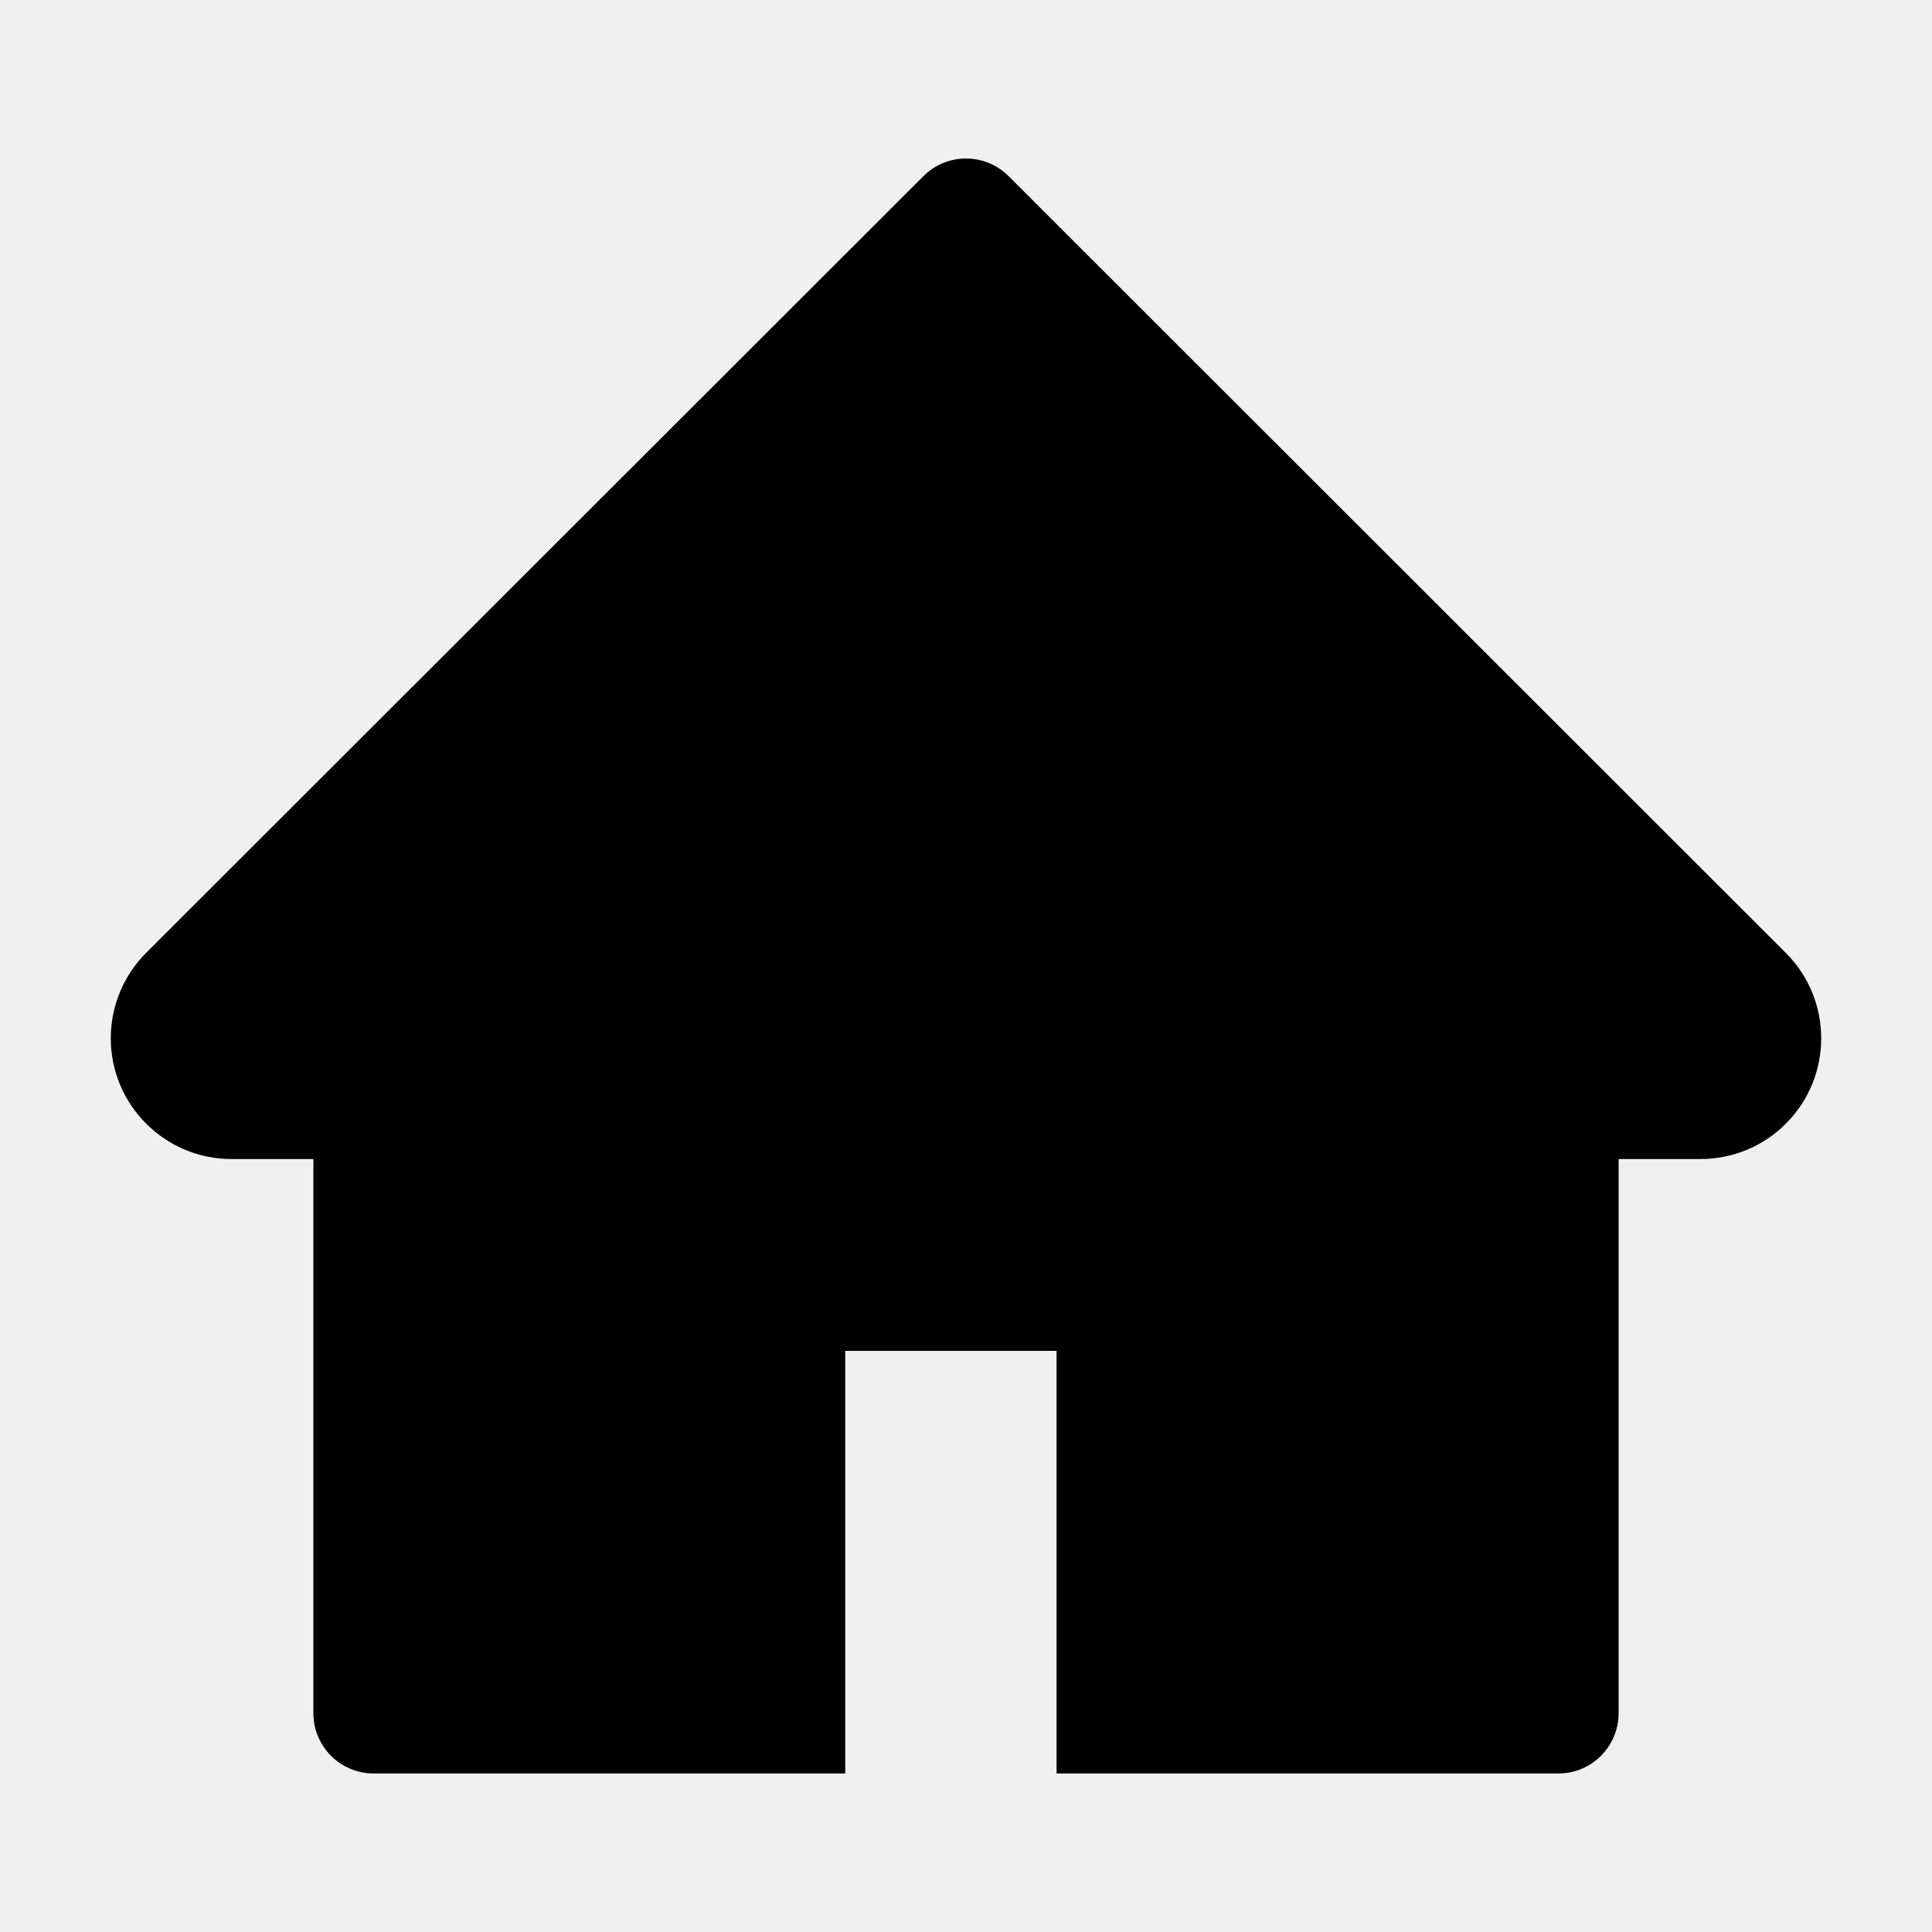
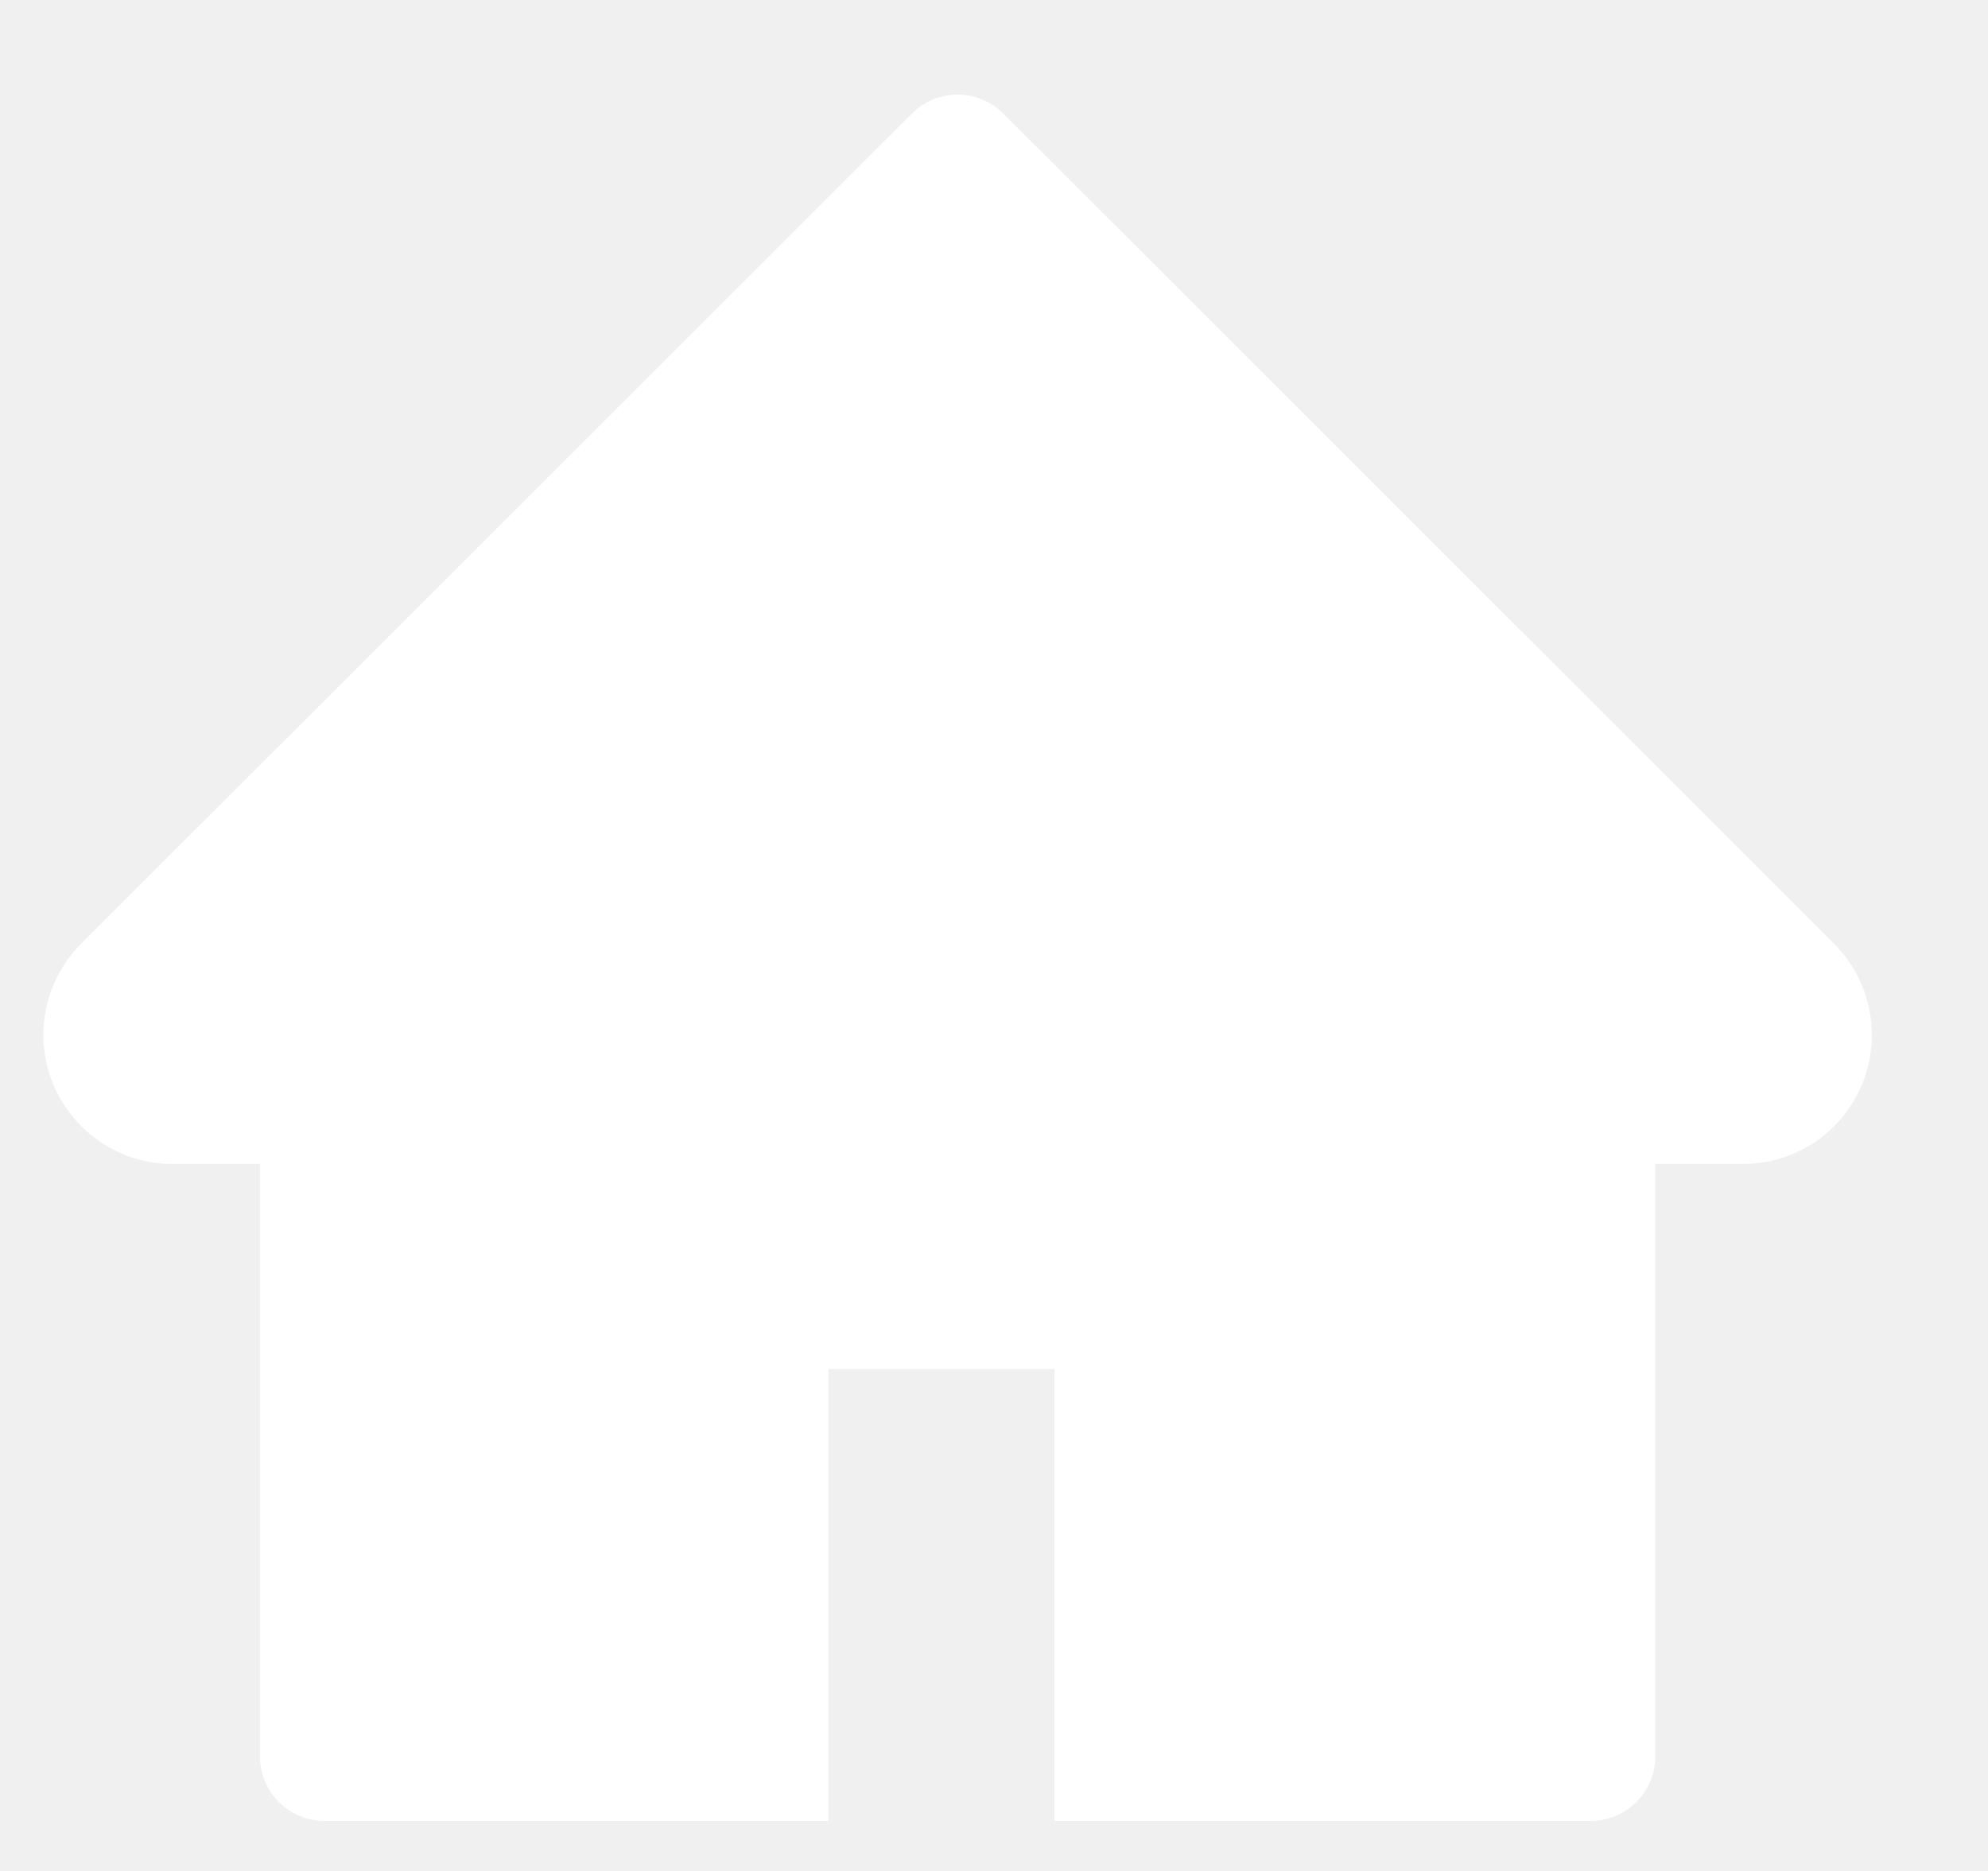
- <svg xmlns="http://www.w3.org/2000/svg" width="24" height="24" viewBox="0 0 24 24" fill="none">
-   <path d="M22.183 11.836L12.53 2.189C12.46 2.119 12.378 2.064 12.287 2.026C12.196 1.989 12.098 1.969 12 1.969C11.902 1.969 11.804 1.989 11.713 2.026C11.622 2.064 11.54 2.119 11.47 2.189L1.816 11.836C1.535 12.117 1.376 12.499 1.376 12.898C1.376 13.725 2.048 14.398 2.876 14.398H3.893V21.281C3.893 21.696 4.228 22.031 4.643 22.031H10.5V16.781H13.125V22.031H19.357C19.772 22.031 20.107 21.696 20.107 21.281V14.398H21.124C21.523 14.398 21.905 14.241 22.186 13.957C22.77 13.371 22.77 12.422 22.183 11.836Z" fill="black" />
+ <svg xmlns="http://www.w3.org/2000/svg" width="17" height="16" viewBox="0 0 17 16" fill="none">
+   <path d="M15.683 8.069L8.579 0.97C8.528 0.919 8.467 0.878 8.4 0.851C8.333 0.823 8.262 0.809 8.189 0.809C8.117 0.809 8.045 0.823 7.978 0.851C7.911 0.878 7.851 0.919 7.799 0.97L0.695 8.069C0.488 8.276 0.371 8.557 0.371 8.85C0.371 9.459 0.866 9.954 1.475 9.954H2.223V15.02C2.223 15.325 2.47 15.572 2.775 15.572H7.085V11.708H9.017V15.572H13.603C13.908 15.572 14.155 15.325 14.155 15.02V9.954H14.903C15.197 9.954 15.478 9.839 15.685 9.63C16.114 9.199 16.114 8.5 15.683 8.069Z" fill="white" />
</svg>
